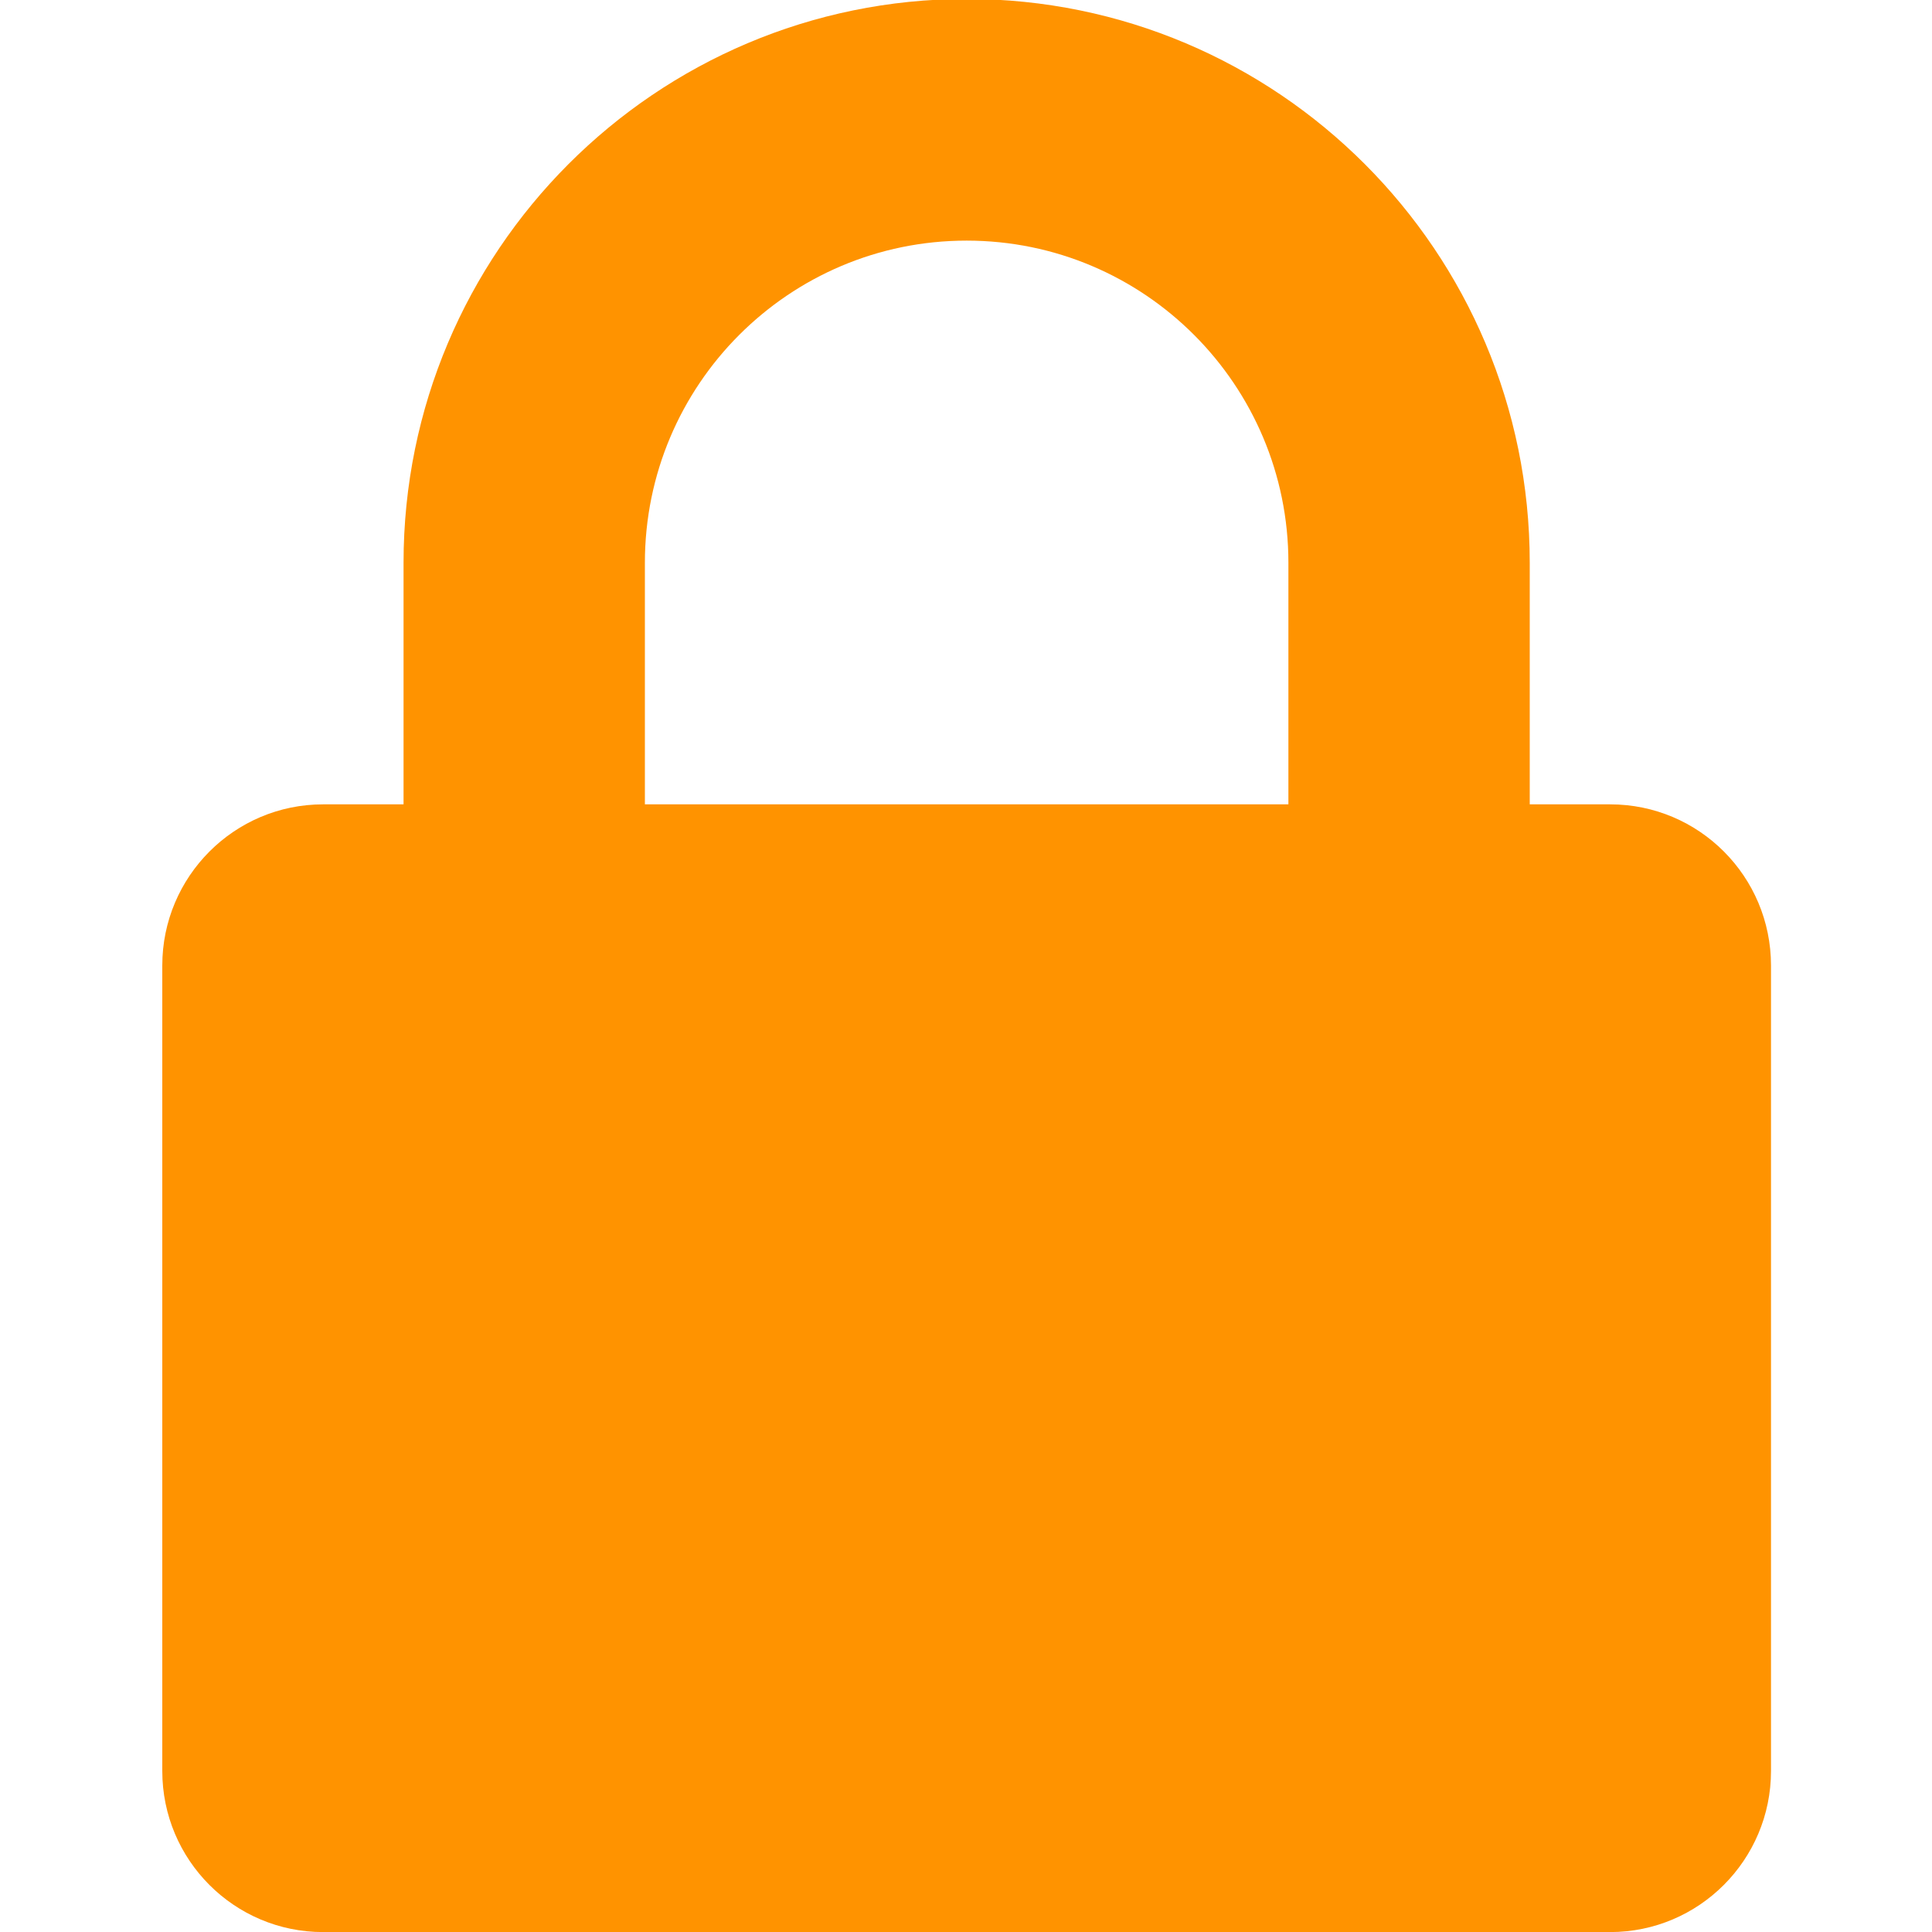
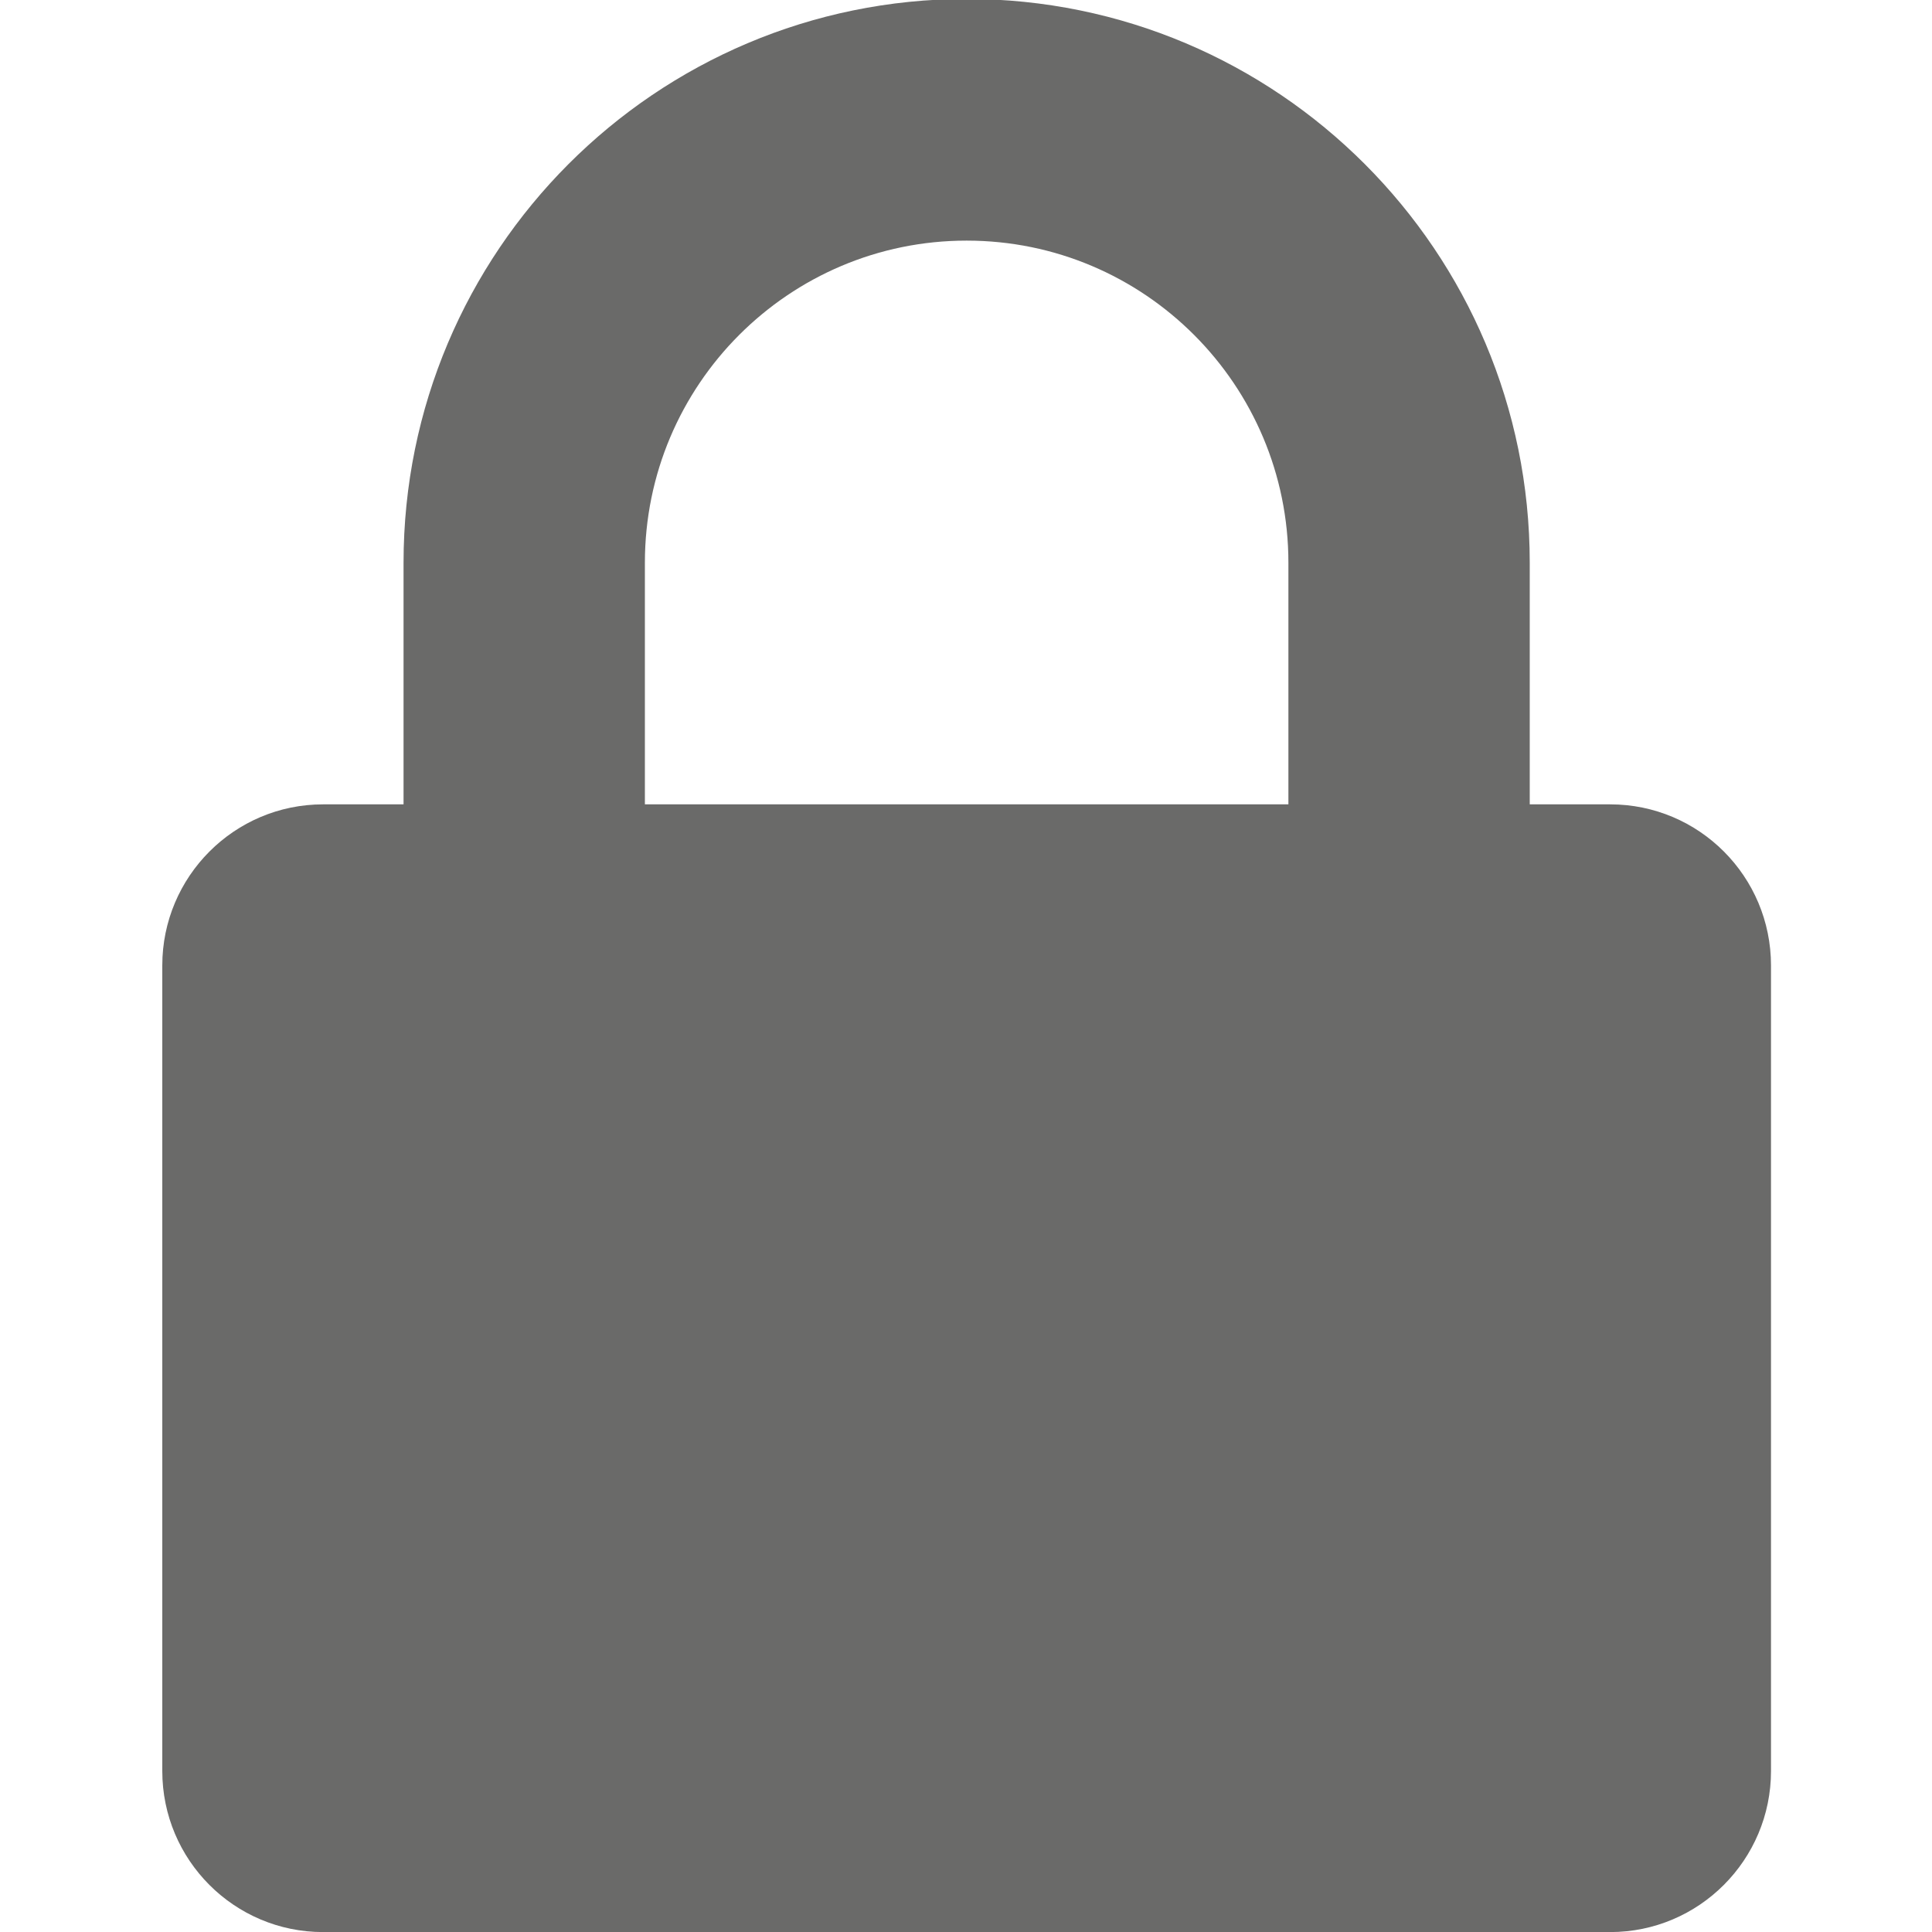
- <svg xmlns="http://www.w3.org/2000/svg" enable-background="new 0 0 24 24" height="24px" id="Layer_1" version="1.1" style="fill:#ff9300;fill-opacity:1" viewBox="0 0 24 24" width="24px" xml:space="preserve">
+ <svg xmlns="http://www.w3.org/2000/svg" enable-background="new 0 0 24 24" height="24px" id="Layer_1" version="1.1" style="fill:#6a6a69;fill-opacity:1" viewBox="0 0 24 24" width="24px" xml:space="preserve">
  <path clip-rule="evenodd" d="M20.002,24.001H4.014c-1.104,0-1.998-0.896-1.998-2.001V11.994  c0-1.105,0.895-2.002,1.998-2.002h0.999V6.991c0-3.868,3.132-7.004,6.995-7.004s6.995,3.136,6.995,7.004v3.001h0.999  c1.104,0,1.998,0.896,1.998,2.002V22C22,23.104,21.105,24.001,20.002,24.001z M16.005,6.991c0-2.21-1.79-4.002-3.997-4.002  S8.011,4.781,8.011,6.991v3.001h7.994V6.991z" fill-rule="evenodd" />
</svg>
